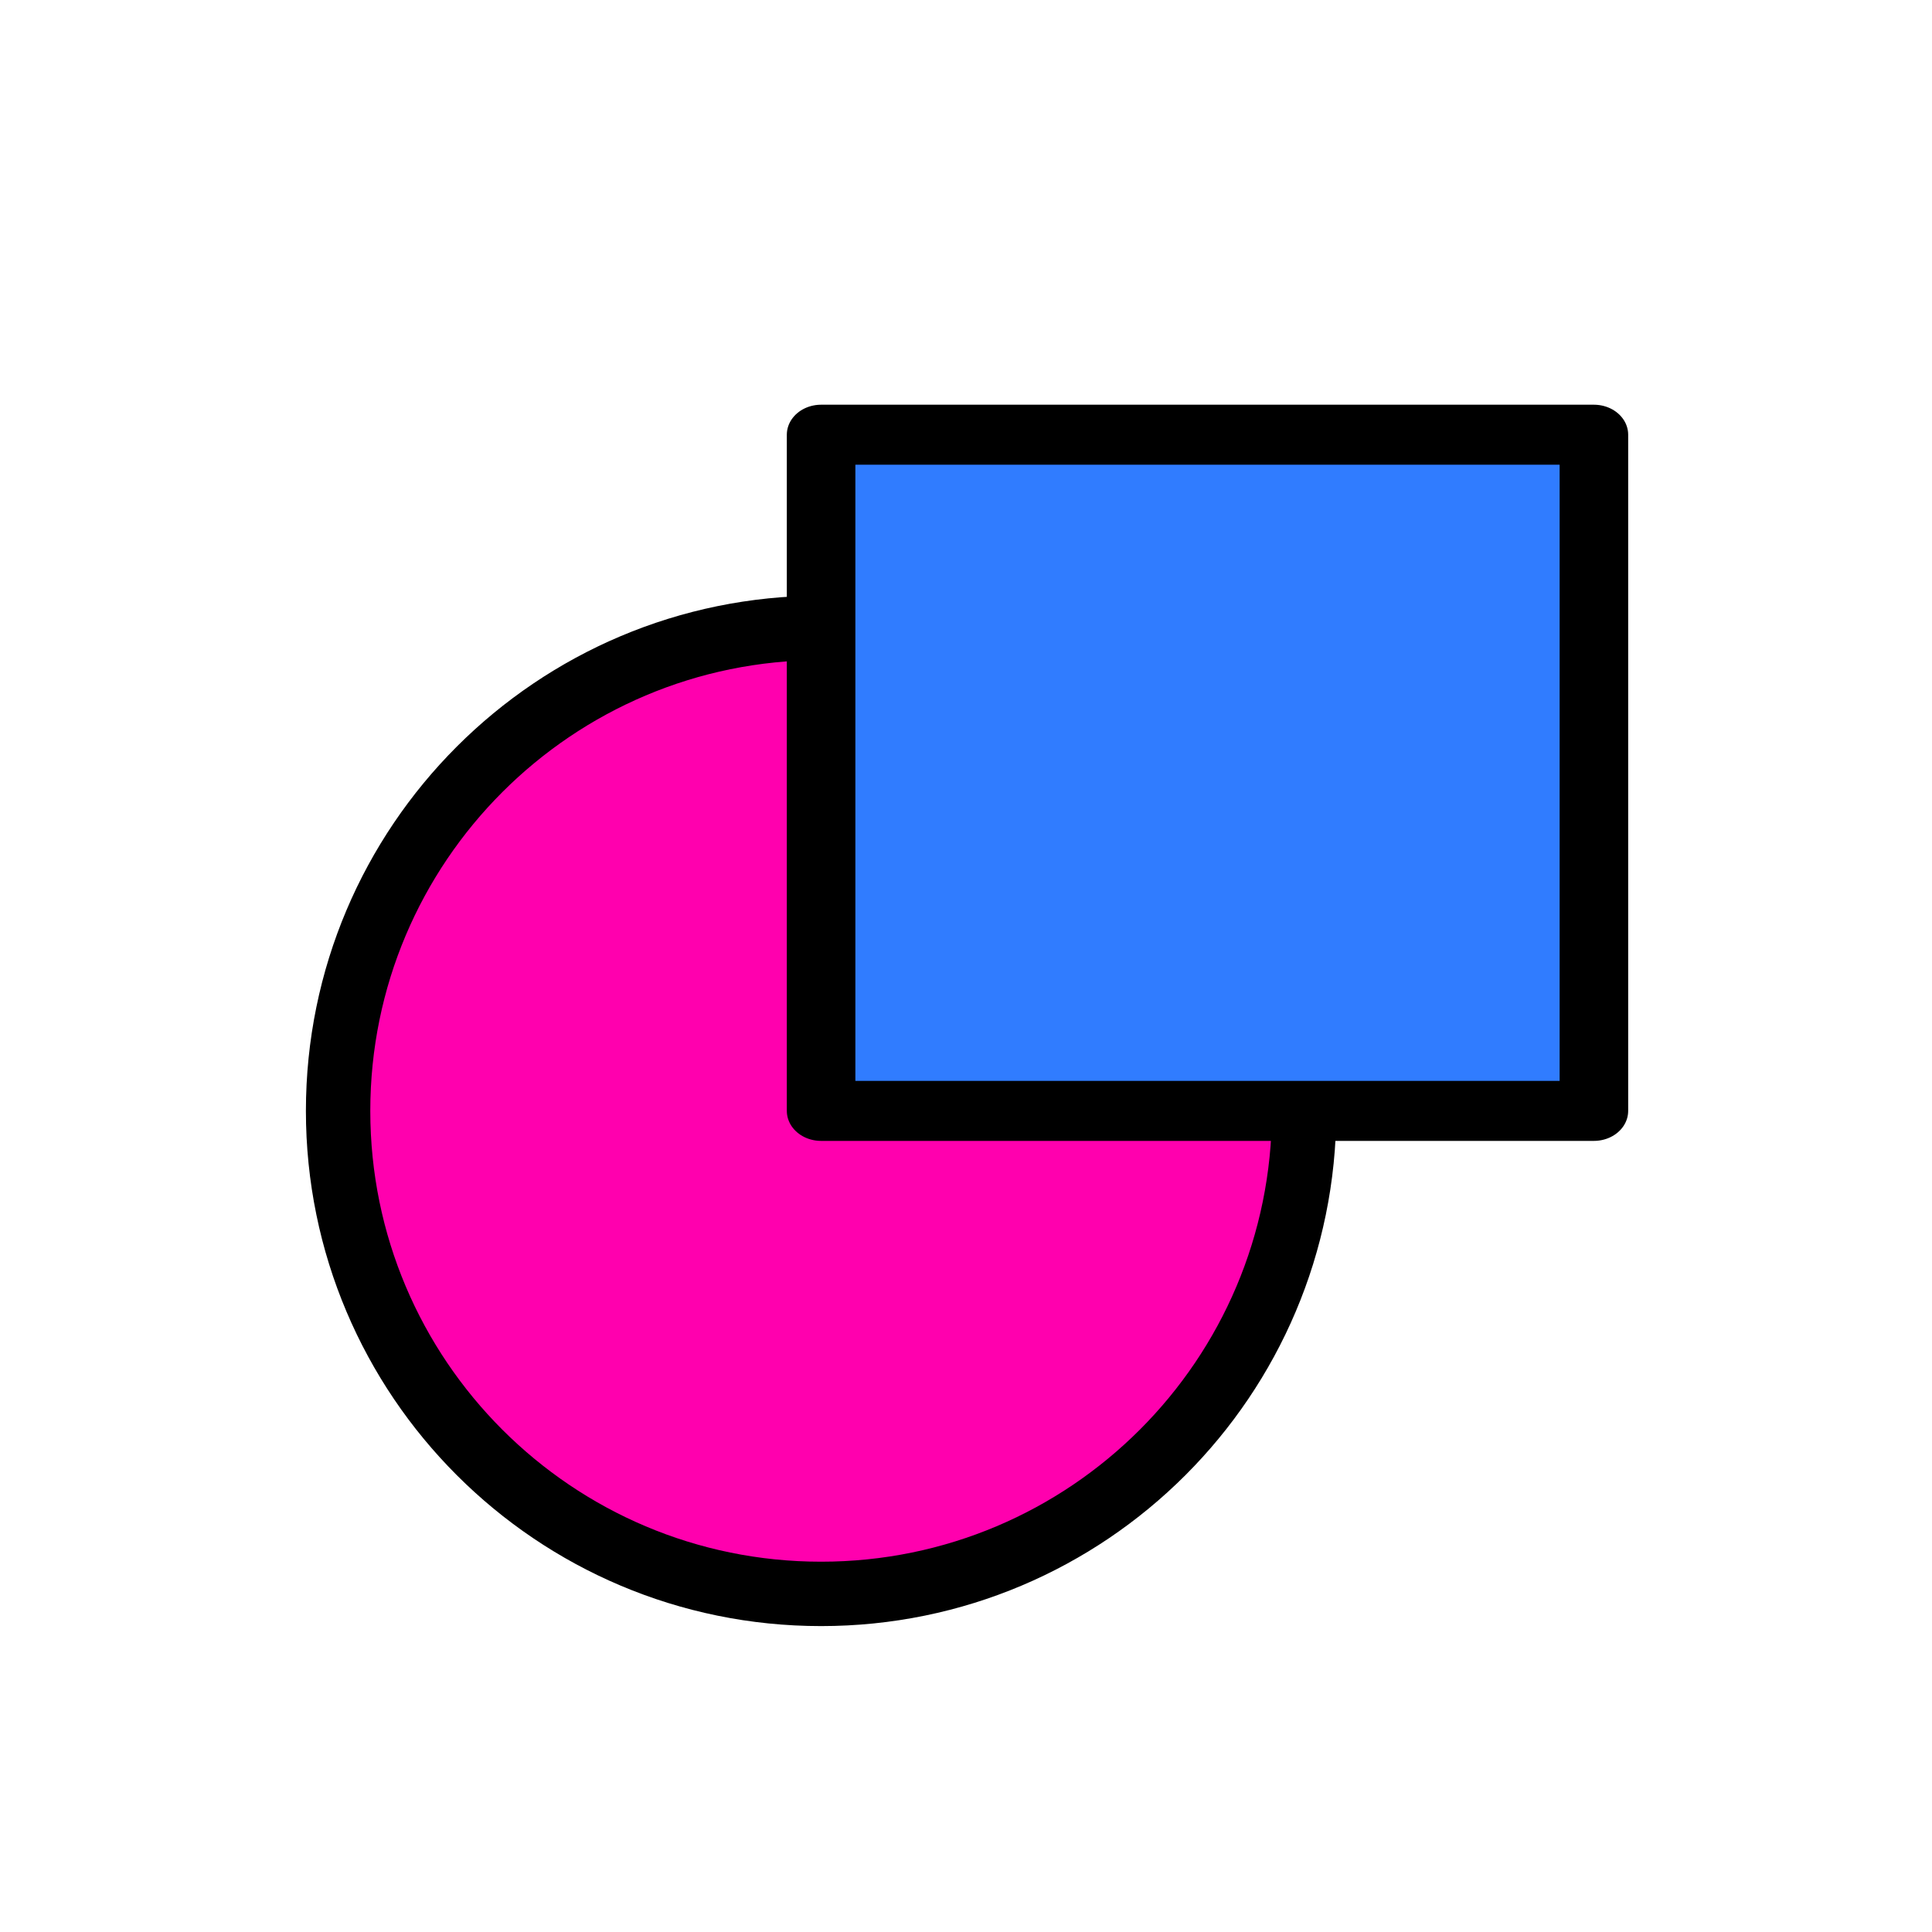
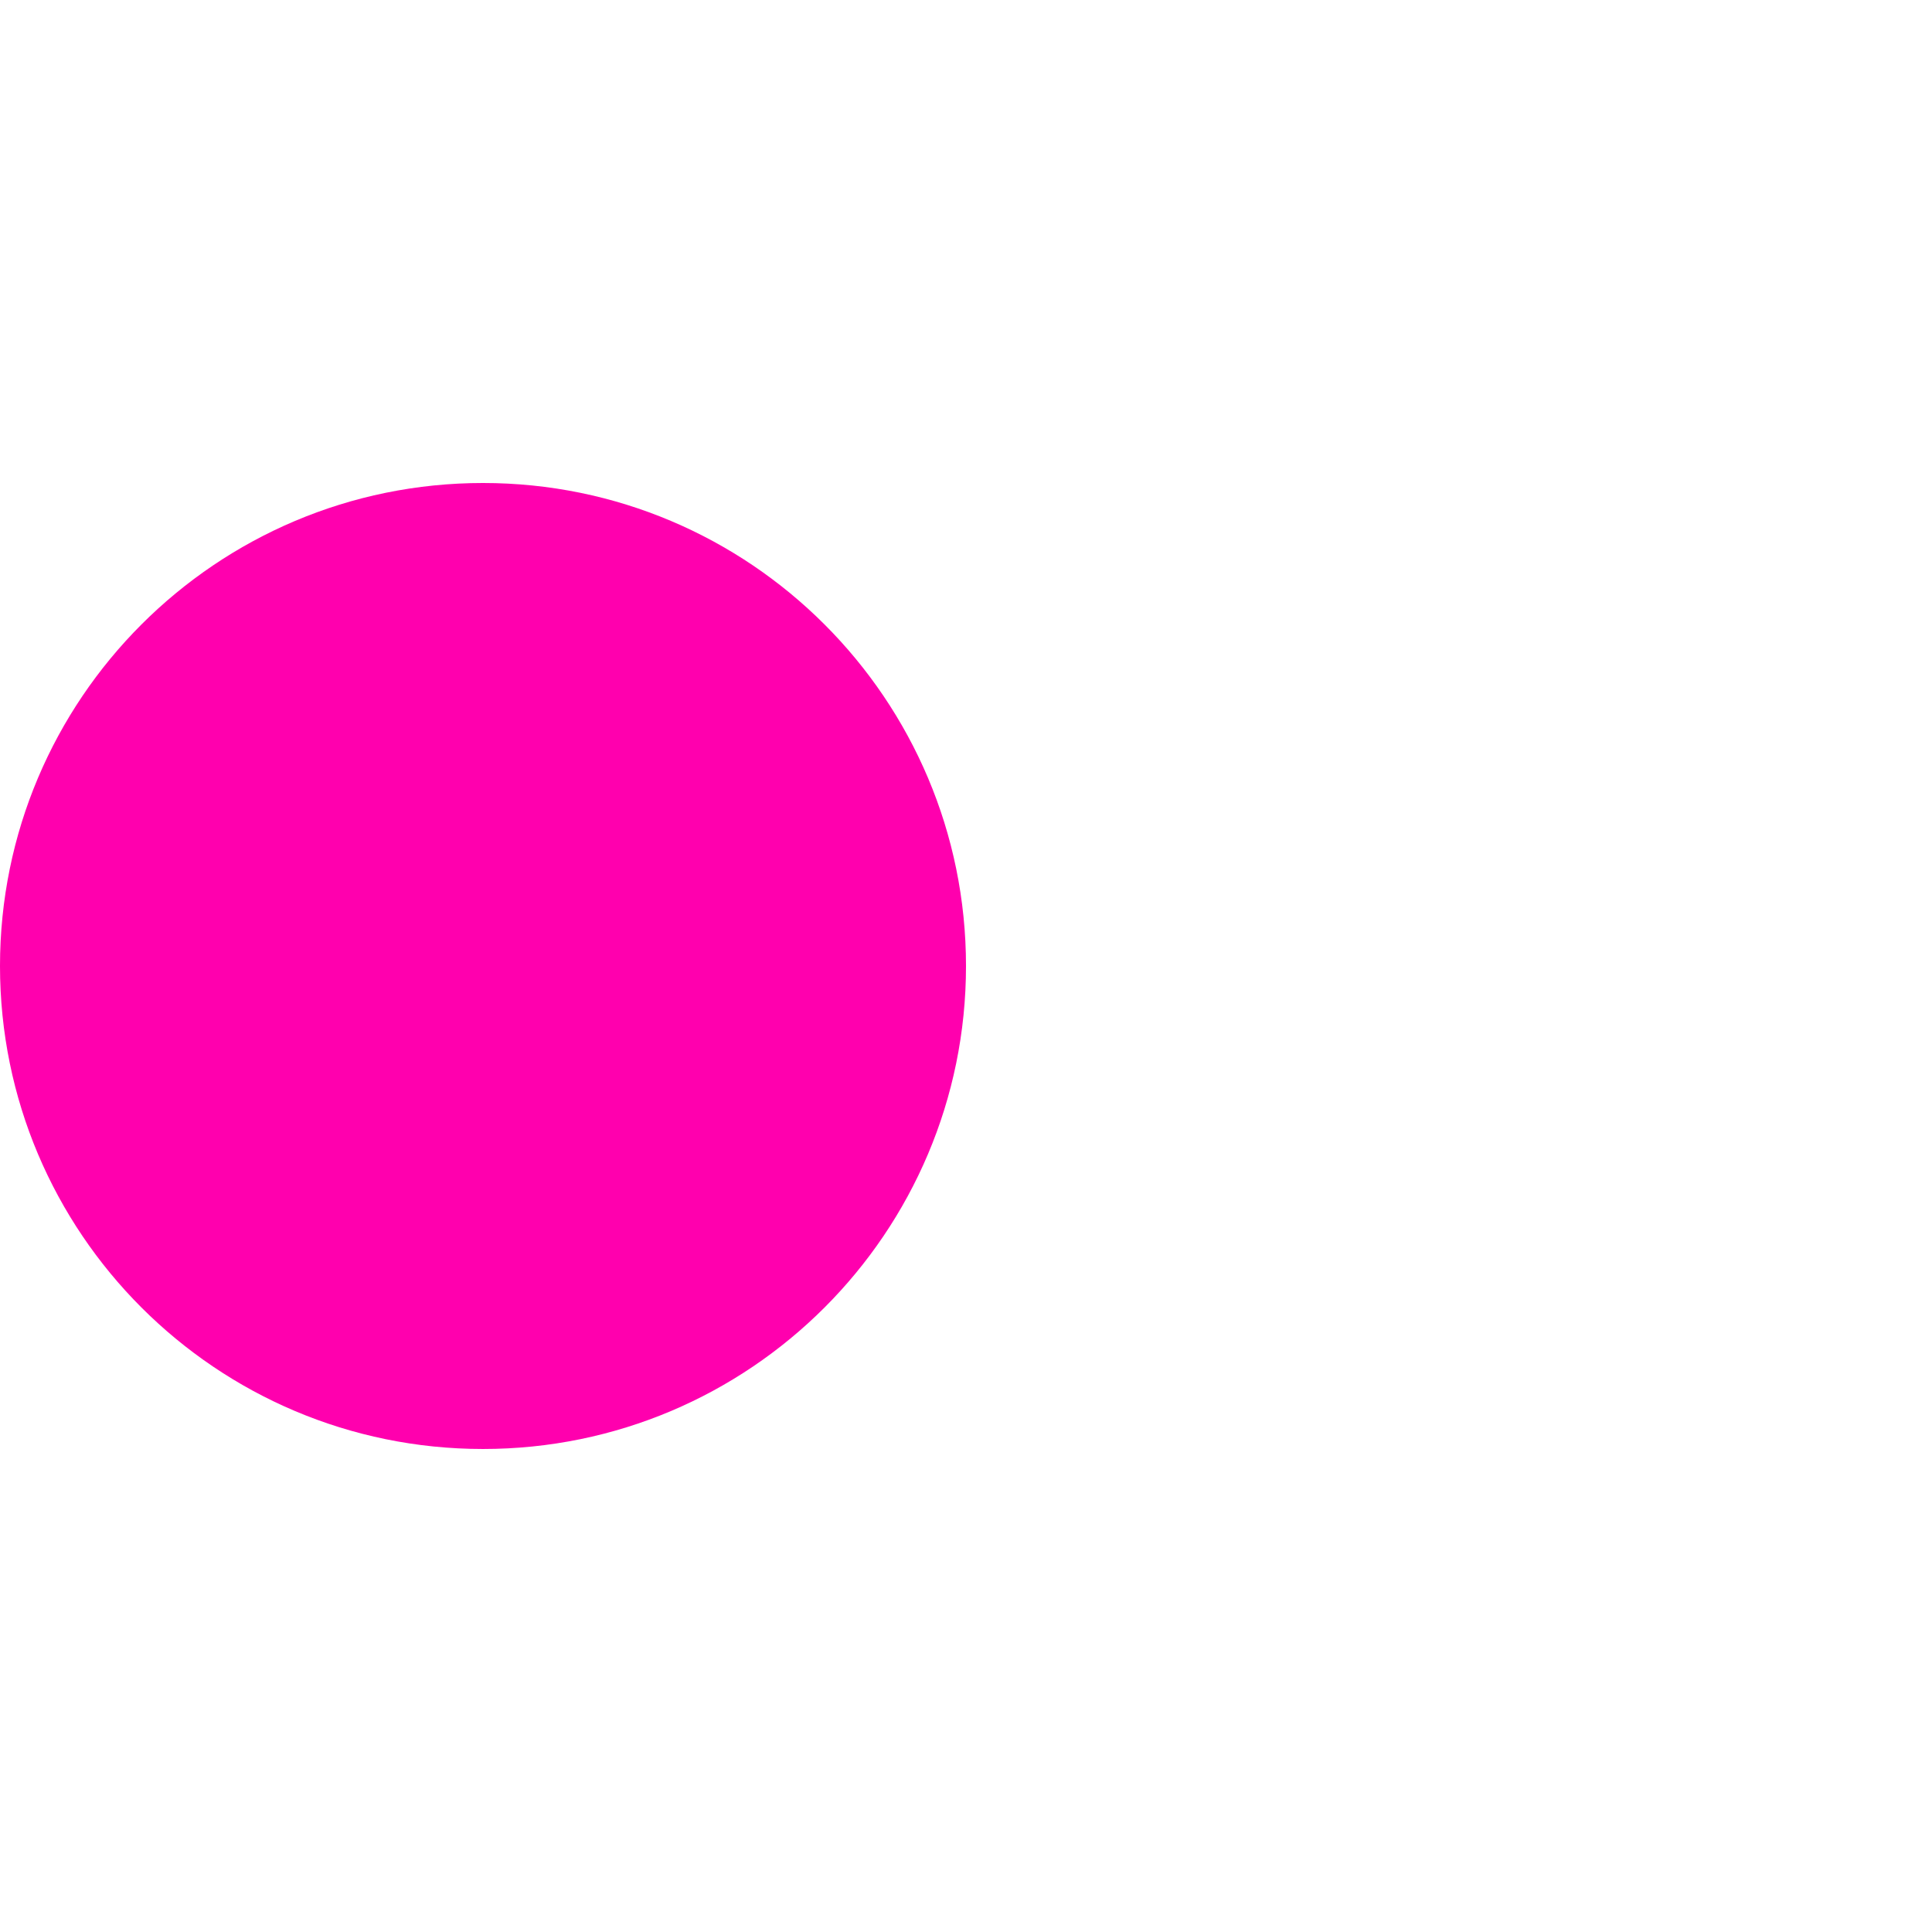
- <svg xmlns="http://www.w3.org/2000/svg" width="100%" height="100%" viewBox="0 0 1000 1000" version="1.1" xml:space="preserve" style="fill-rule:evenodd;clip-rule:evenodd;stroke-linecap:round;stroke-linejoin:round;stroke-miterlimit:1.5;">
-   <g transform="matrix(1.33899,0,0,1.33899,5.50268,-31.2938)">
-     <circle cx="313.293" cy="452.798" r="186.707" style="fill:rgb(255,0,174);stroke:black;stroke-width:24.89px;" />
-   </g>
-   <g transform="matrix(0.8,0,0,0.7,25,225)">
-     <rect x="500" y="0" width="500" height="500" style="fill:rgb(48,124,255);stroke:black;stroke-width:44.35px;" />
+ <svg xmlns="http://www.w3.org/2000/svg" width="100%" height="100%" viewBox="0 0 1000 1000" version="1.1" xml:space="preserve" style="fill-rule:evenodd;clip-rule:evenodd;stroke-linejoin:round;stroke-miterlimit:2;">
+   <g transform="matrix(1.33899,0,0,1.33899,-169.497,-106.294)">
+     <circle cx="313.293" cy="452.798" r="186.707" style="fill:rgb(255,0,174);" />
  </g>
</svg>
